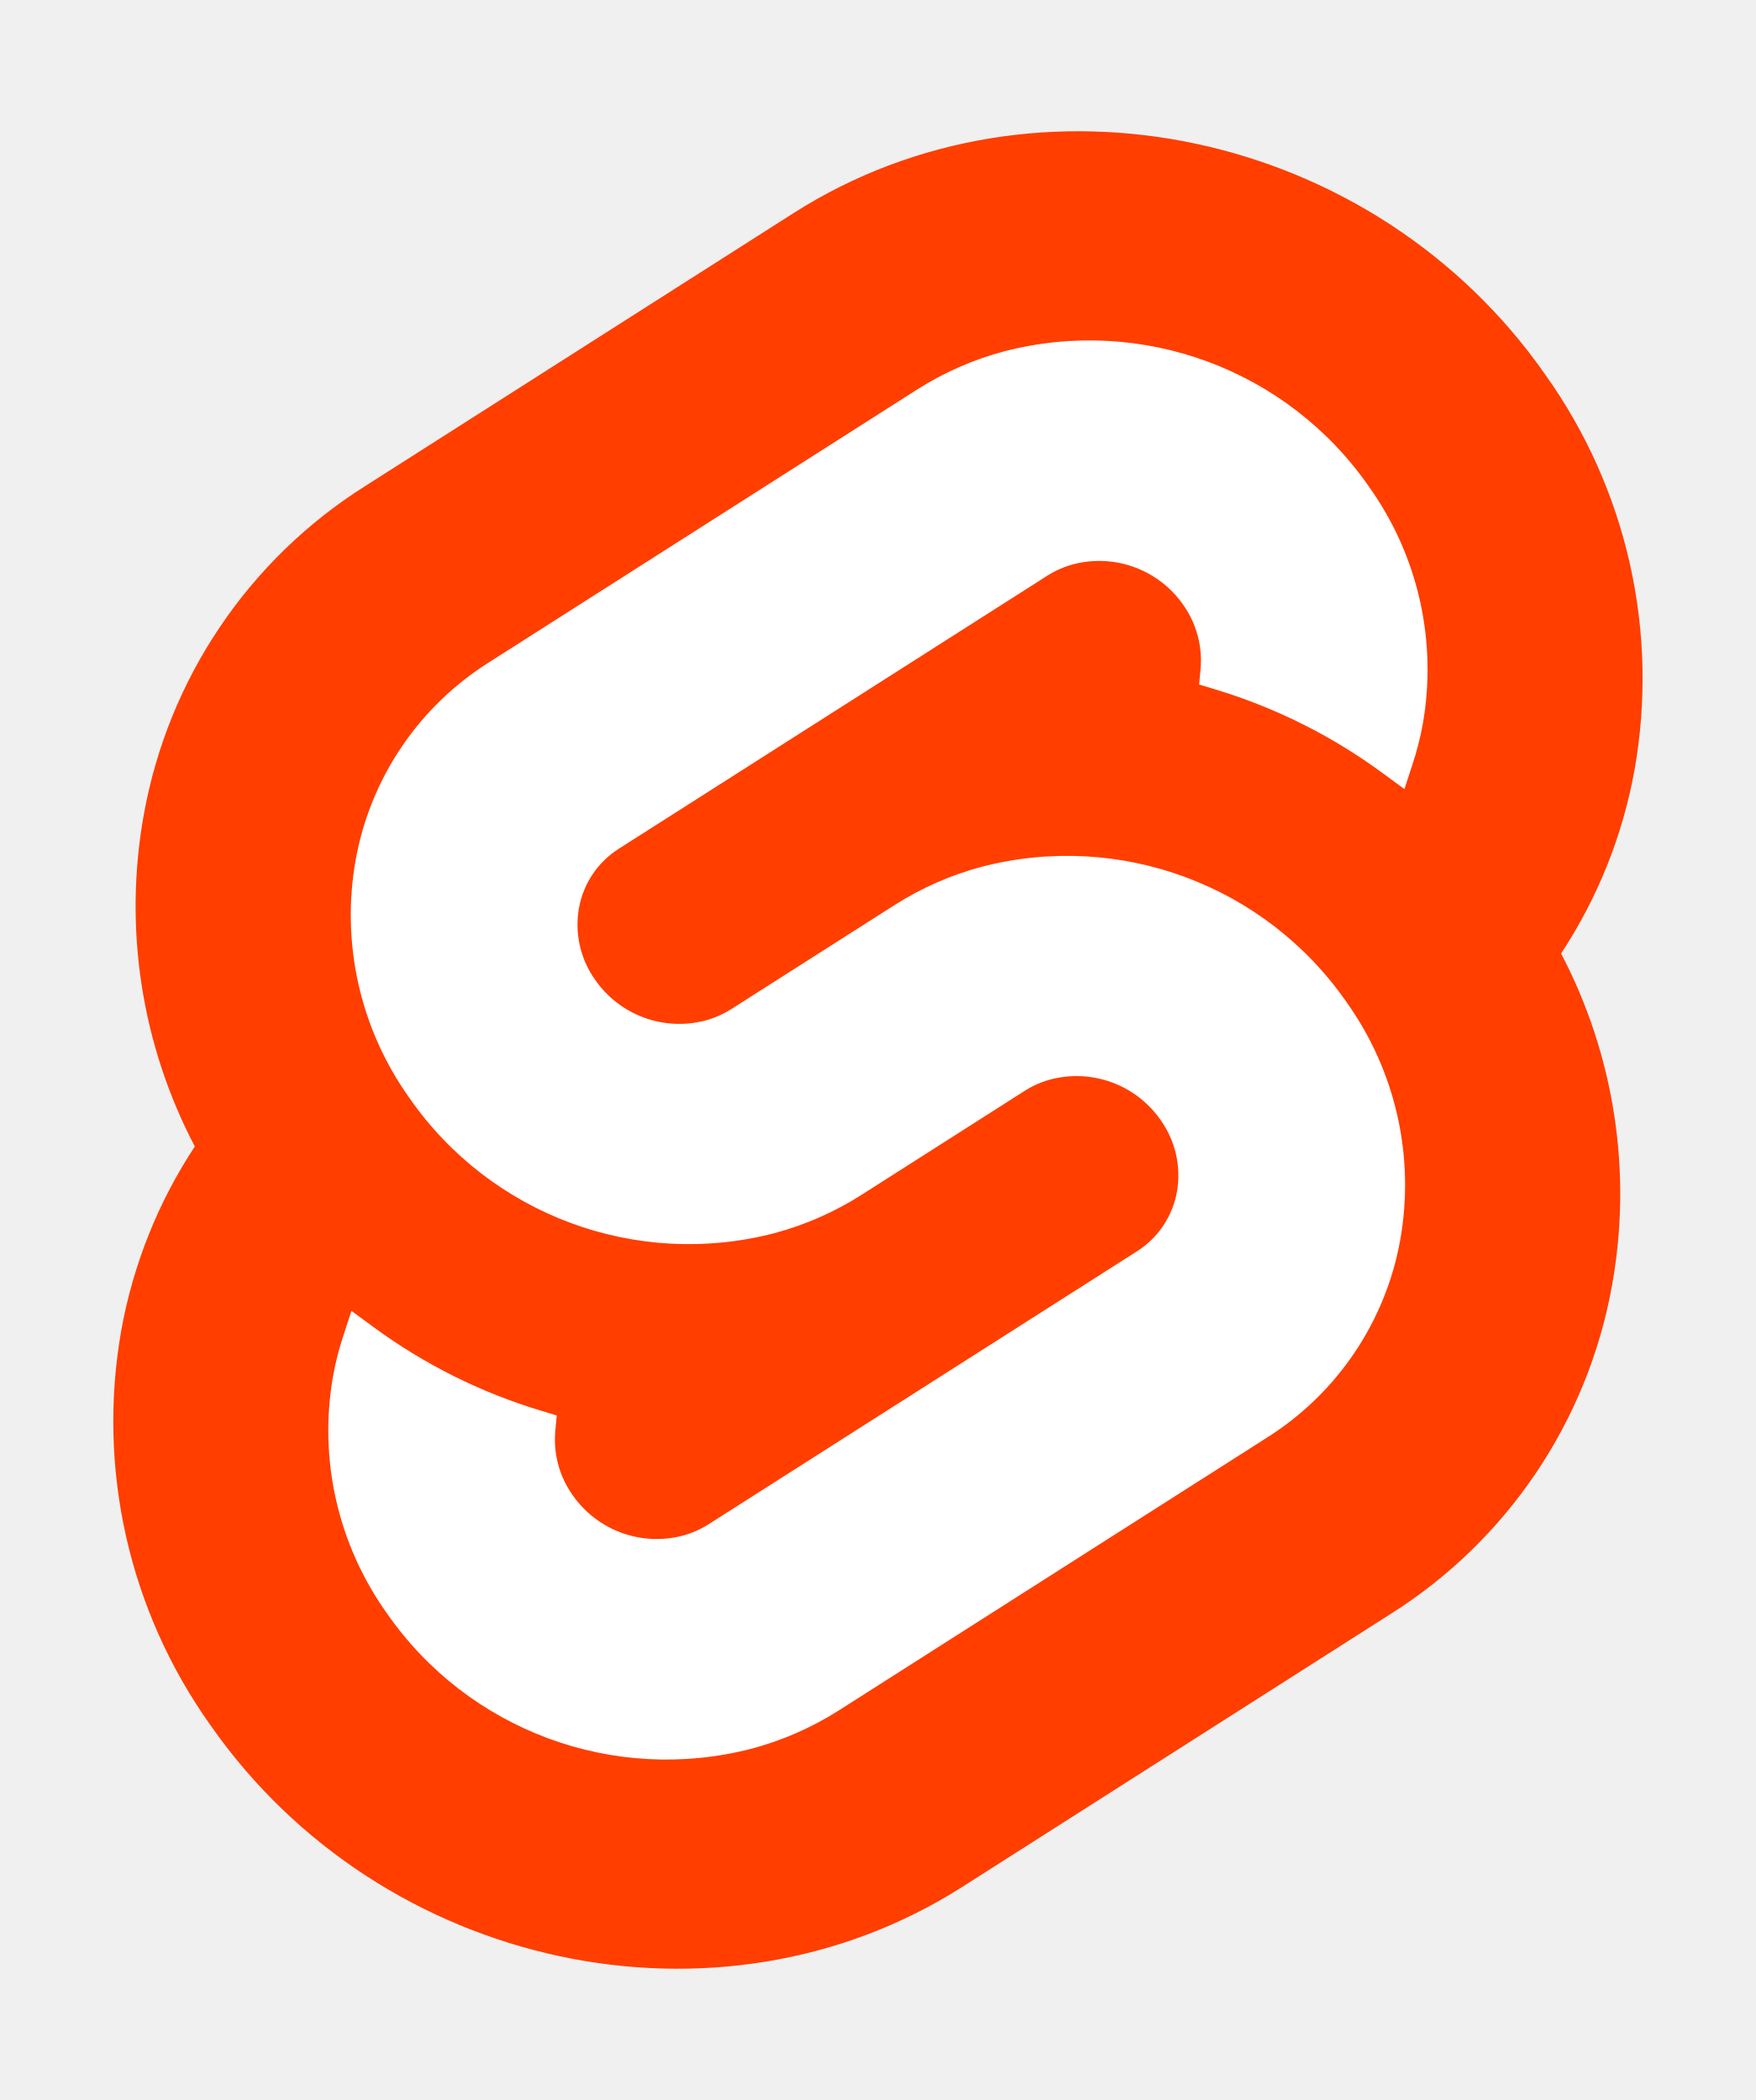
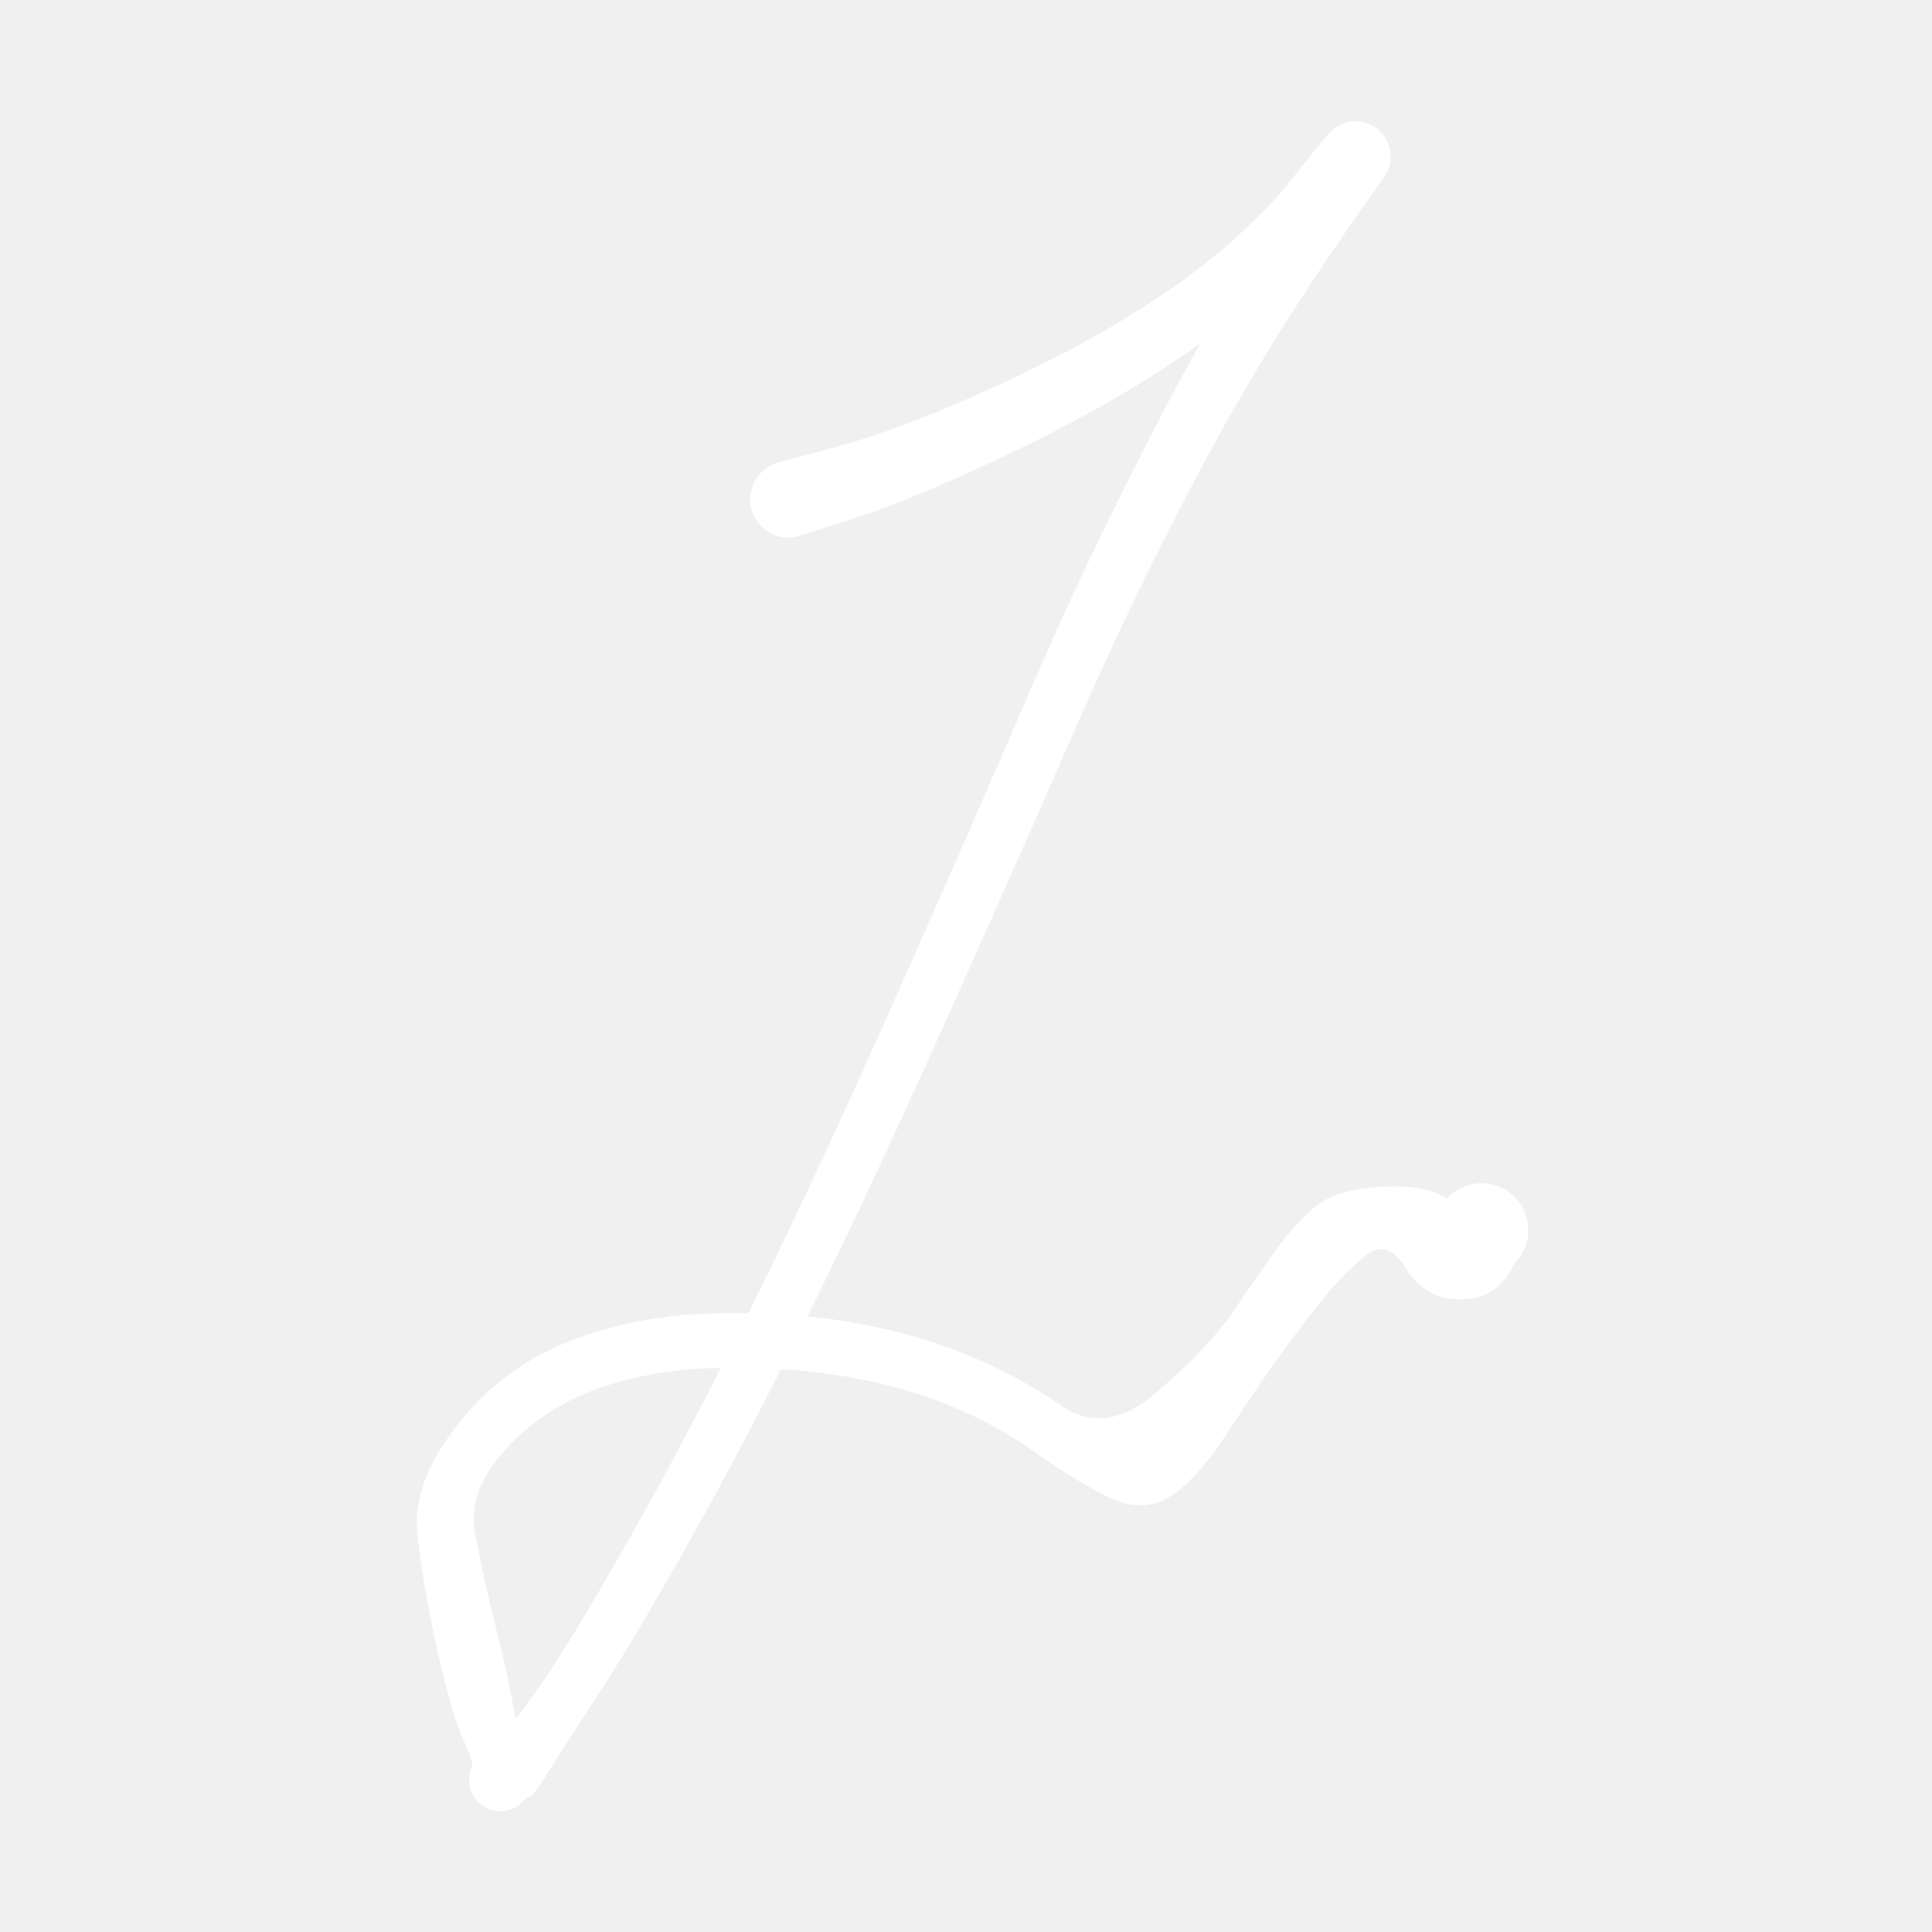
- <svg xmlns="http://www.w3.org/2000/svg" width="107" height="128" viewBox="0 0 107 128">
-   <path d="M94.157 22.819c-10.4-14.885-30.94-19.297-45.792-9.835L22.282 29.608A29.92 29.92 0 0 0 8.764 49.65a31.5 31.5 0 0 0 3.108 20.231 30 30 0 0 0-4.477 11.183 31.9 31.9 0 0 0 5.448 24.116c10.402 14.887 30.942 19.297 45.791 9.835l26.083-16.624A29.92 29.92 0 0 0 98.235 78.35a31.53 31.53 0 0 0-3.105-20.232 30 30 0 0 0 4.474-11.182 31.88 31.88 0 0 0-5.447-24.116" style="fill:#ff3e00" />
-   <path d="M45.817 106.582a20.72 20.72 0 0 1-22.237-8.243 19.17 19.17 0 0 1-3.277-14.503 18 18 0 0 1 .624-2.435l.49-1.498 1.337.981a33.6 33.6 0 0 0 10.203 5.098l.97.294-.09.968a5.85 5.85 0 0 0 1.052 3.878 6.24 6.24 0 0 0 6.695 2.485 5.8 5.8 0 0 0 1.603-.704L69.27 76.28a5.43 5.43 0 0 0 2.45-3.631 5.8 5.8 0 0 0-.987-4.371 6.24 6.24 0 0 0-6.698-2.487 5.7 5.7 0 0 0-1.6.704l-9.953 6.345a19 19 0 0 1-5.296 2.326 20.72 20.72 0 0 1-22.237-8.243 19.17 19.17 0 0 1-3.277-14.502 17.99 17.99 0 0 1 8.13-12.052l26.081-16.623a19 19 0 0 1 5.3-2.329 20.72 20.72 0 0 1 22.237 8.243 19.17 19.17 0 0 1 3.277 14.503 18 18 0 0 1-.624 2.435l-.49 1.498-1.337-.98a33.6 33.6 0 0 0-10.203-5.1l-.97-.294.09-.968a5.86 5.86 0 0 0-1.052-3.878 6.24 6.24 0 0 0-6.696-2.485 5.8 5.8 0 0 0-1.602.704L37.73 51.72a5.42 5.42 0 0 0-2.449 3.63 5.79 5.79 0 0 0 .986 4.372 6.24 6.24 0 0 0 6.698 2.486 5.8 5.8 0 0 0 1.602-.704l9.952-6.342a19 19 0 0 1 5.295-2.328 20.72 20.72 0 0 1 22.237 8.242 19.17 19.17 0 0 1 3.277 14.503 18 18 0 0 1-8.13 12.053l-26.081 16.622a19 19 0 0 1-5.3 2.328" style="fill:#fff" />
+ <svg xmlns="http://www.w3.org/2000/svg" viewBox="513 182 391 391" width="391" height="391">
+   <path fill="#FFFFFF" d="M 670.336 275.607 Q 670.336 275.607 682.285 272.418 694.234 269.229 711.085 261.728 727.936 254.228 740.743 246.419 753.55 238.611 761.649 231.401 769.748 224.192 773.519 219.407 777.29 214.622 779.604 211.79 781.917 208.958 782.56 208.38 783.203 207.801 783.966 207.394 784.728 206.986 785.567 206.773 786.405 206.559 787.27 206.553 788.135 206.546 788.976 206.747 789.817 206.948 790.586 207.344 791.355 207.74 792.006 208.309 792.658 208.878 793.155 209.586 793.651 210.294 793.964 211.1 794.277 211.907 794.388 212.764 794.498 213.622 794.4 214.481 794.303 215.341 794.002 216.152 793.701 216.963 793.215 217.678 792.729 218.394 787.376 226.007 782.023 233.619 775.754 243.266 769.484 252.912 762.972 264.262 756.46 275.612 747.918 292.523 739.376 309.434 729.985 330.941 720.595 352.448 705.008 387.298 689.422 422.148 676.654 447.932 663.886 473.715 652.635 493.723 641.384 513.731 634.287 524.573 627.19 535.414 624.057 540.484 620.925 545.554 620.242 545.632 619.559 545.71 619.066 546.296 618.573 546.883 617.954 547.334 617.335 547.785 616.626 548.075 615.917 548.365 615.159 548.476 614.402 548.588 613.639 548.516 612.877 548.443 612.154 548.19 611.431 547.937 610.79 547.518 610.148 547.099 609.626 546.539 609.104 545.979 608.73 545.31 608.357 544.641 608.155 543.902 607.952 543.164 607.933 542.398 607.913 541.632 608.077 540.884 608.242 540.136 608.58 539.449 608.918 538.762 606.621 533.706 604.325 528.65 601.467 515.774 598.609 502.898 597.474 492.533 596.339 482.169 605.489 470.484 614.639 458.8 628.027 453.534 641.415 448.267 656.803 447.817 672.192 447.366 684.973 449.552 697.755 451.738 708.329 456.034 718.904 460.331 727.844 466.516 736.785 472.702 747.171 463.716 757.557 454.73 762.32 447.79 767.083 440.85 770.607 435.792 774.131 430.735 778.683 426.626 783.235 422.517 793.499 422.149 803.763 421.781 807.453 426.07 811.143 430.36 807.283 429.624 803.423 428.888 803.997 427.444 804.571 426.001 805.575 424.817 806.58 423.632 807.91 422.831 809.24 422.029 810.757 421.694 812.273 421.359 813.817 421.526 815.361 421.693 816.771 422.344 818.181 422.995 819.309 424.062 820.438 425.13 821.166 426.501 821.894 427.873 822.147 429.405 822.399 430.938 822.149 432.47 821.898 434.003 821.172 435.376 820.445 436.748 819.318 437.817 818.192 438.886 816.783 439.539 815.373 440.192 813.83 440.361 812.286 440.53 810.769 440.197 809.252 439.864 807.921 439.064 806.59 438.264 805.583 437.081 804.577 435.898 804.002 434.455 803.426 433.013 803.341 431.462 803.256 429.912 803.671 428.415 804.085 426.918 804.956 425.632 805.827 424.346 807.063 423.406 808.299 422.465 809.77 421.969 811.242 421.472 812.795 421.471 814.348 421.47 815.82 421.966 817.292 422.461 818.529 423.4 819.765 424.339 820.638 425.624 821.51 426.909 821.926 428.405 822.342 429.902 822.259 431.453 822.175 433.003 822.176 433.002 822.176 433.001 818.85 438.964 815.523 444.928 808.467 444.941 801.41 444.955 797.607 438.777 793.804 432.6 789.562 435.972 785.32 439.343 781.56 443.892 777.801 448.44 772.964 455.056 768.127 461.671 761.599 471.692 755.071 481.713 749.542 485.004 744.013 488.294 737.272 484.956 730.531 481.617 722.633 475.992 714.734 470.367 705.288 466.474 695.841 462.582 684.131 460.577 672.42 458.573 658.829 458.817 645.238 459.06 634.161 462.966 623.085 466.872 615.382 475.263 607.679 483.653 609.107 491.875 610.536 500.098 613.708 512.862 616.881 525.626 618.22 535.668 619.559 545.71 619.066 546.296 618.573 546.882 617.954 547.333 617.336 547.785 616.627 548.075 615.918 548.364 615.16 548.476 614.402 548.588 613.64 548.516 612.877 548.443 612.155 548.19 611.432 547.937 610.79 547.518 610.149 547.099 609.626 546.539 609.104 545.979 608.731 545.311 608.357 544.642 608.155 543.903 607.953 543.164 607.933 542.399 607.913 541.633 608.077 540.885 608.241 540.137 608.58 539.45 608.918 538.762 613.563 534.156 618.209 529.55 625.082 518.996 631.955 508.441 643.02 488.659 654.085 468.878 666.687 443.256 679.289 417.634 694.749 382.793 710.208 347.952 719.588 326.1 728.968 304.249 737.453 286.988 745.938 269.728 752.35 257.968 758.761 246.209 764.807 236.159 770.853 226.109 776.385 217.534 781.916 208.959 782.559 208.38 783.202 207.802 783.965 207.394 784.728 206.986 785.566 206.773 786.404 206.56 787.269 206.553 788.134 206.546 788.975 206.747 789.817 206.948 790.585 207.344 791.354 207.74 792.006 208.308 792.658 208.877 793.154 209.585 793.651 210.293 793.964 211.099 794.277 211.906 794.387 212.764 794.498 213.621 794.4 214.481 794.303 215.34 794.002 216.151 793.702 216.962 793.216 217.678 792.73 218.393 789.92 220.792 787.11 223.19 782.423 228.1 777.735 233.009 768.946 241.071 760.158 249.133 746.799 257.656 733.44 266.179 715.865 274.49 698.29 282.802 686.53 286.661 674.769 290.52 673.845 290.677 672.92 290.834 671.985 290.765 671.05 290.697 670.158 290.406 669.267 290.115 668.471 289.62 667.675 289.124 667.02 288.452 666.366 287.781 665.892 286.972 665.417 286.163 665.15 285.264 664.883 284.365 664.838 283.429 664.794 282.492 664.975 281.572 665.156 280.652 665.553 279.802 665.949 278.952 666.537 278.221 667.125 277.491 667.87 276.922 668.616 276.354 669.476 275.98 670.336 275.607 670.336 275.607 Z" />
</svg>
